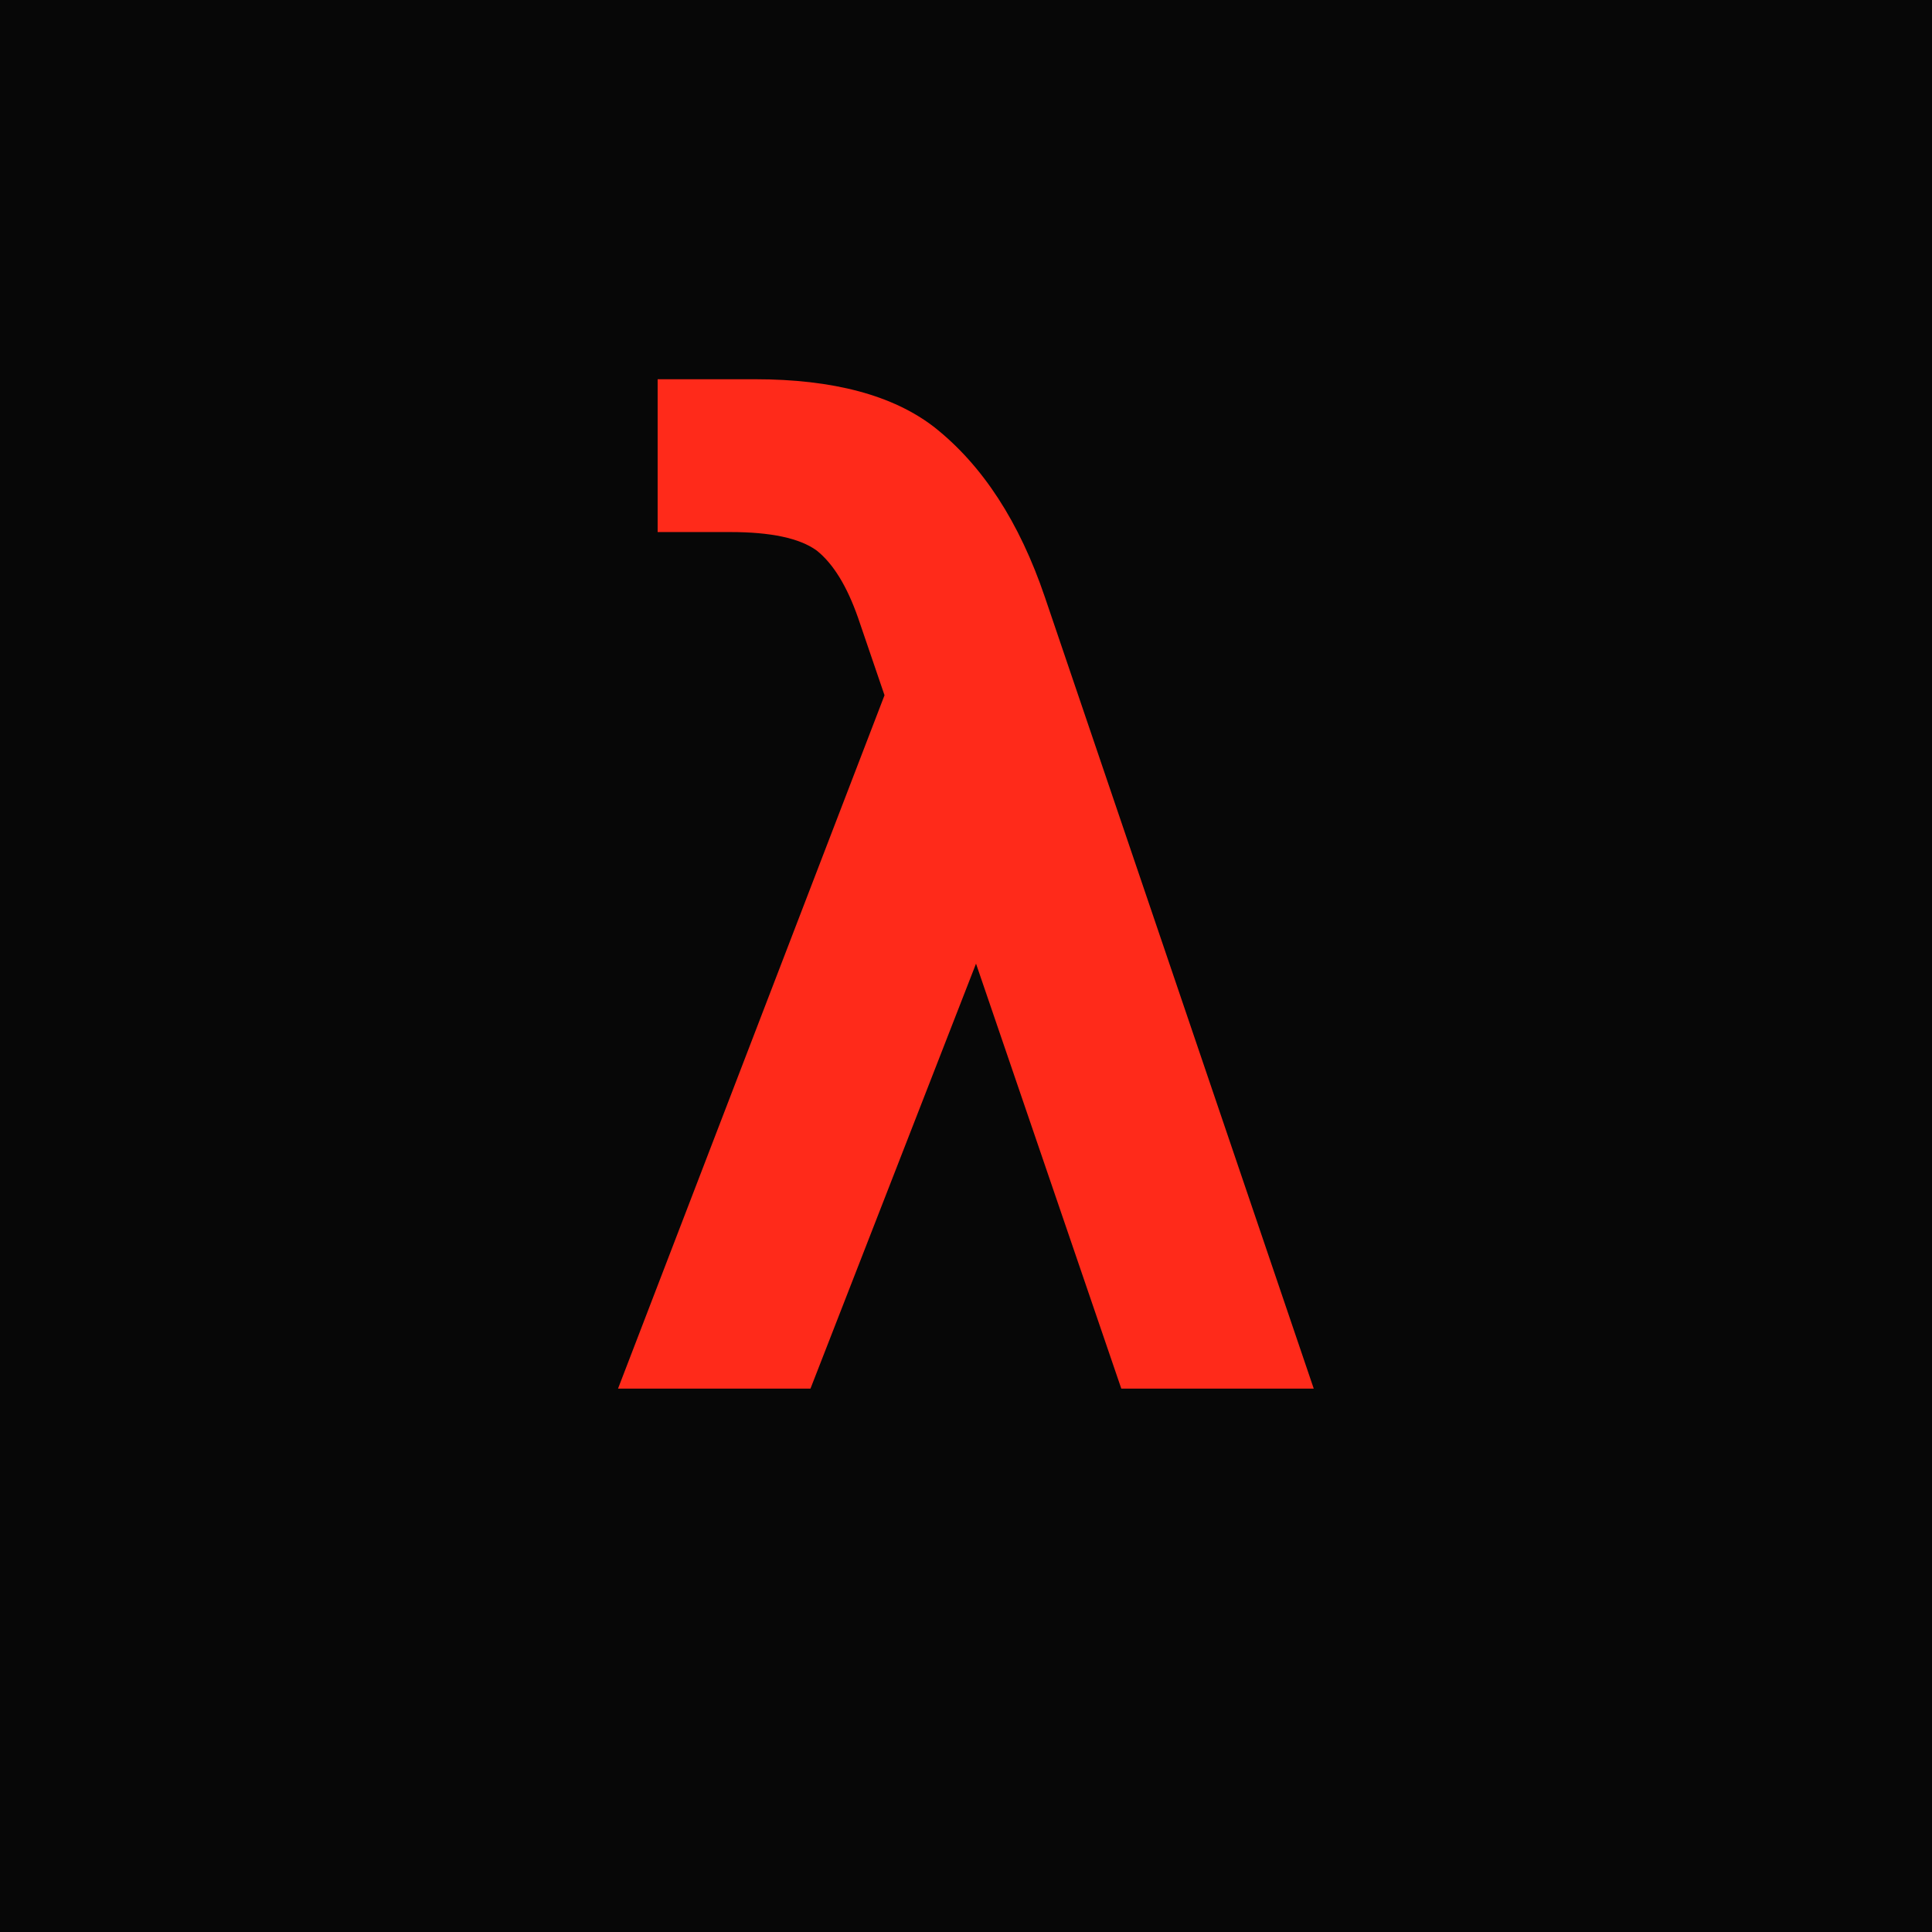
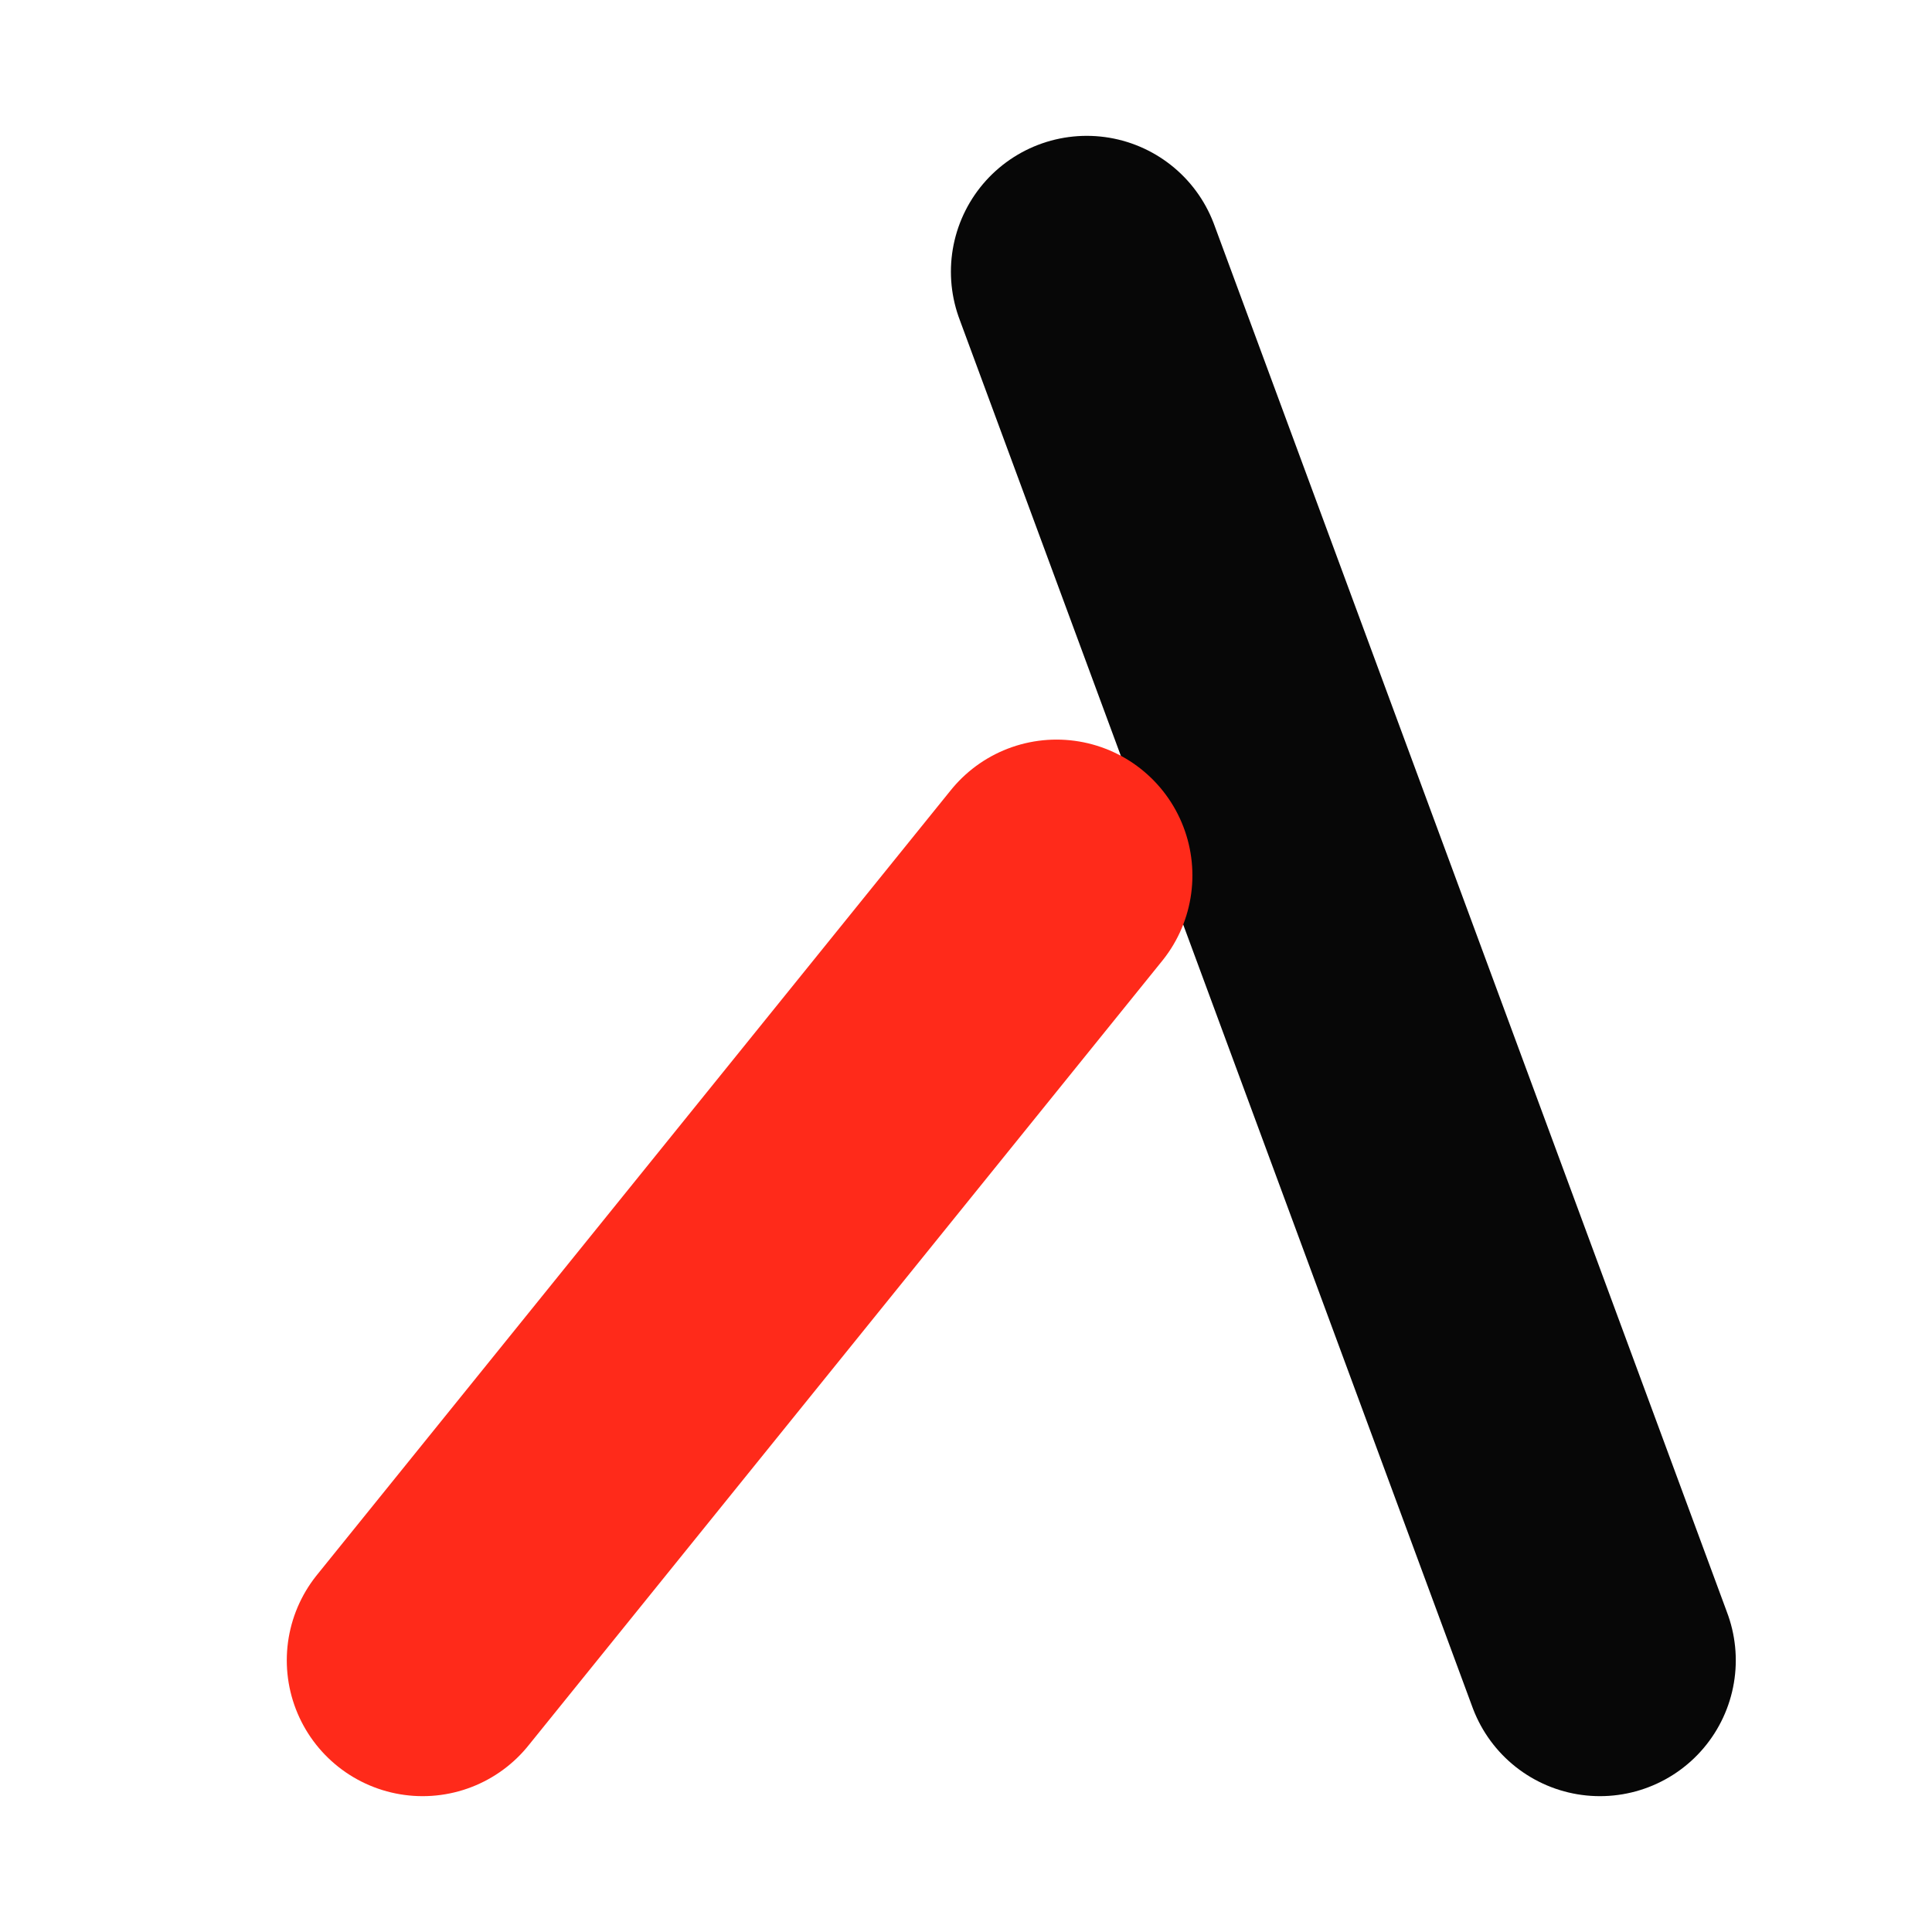
- <svg xmlns="http://www.w3.org/2000/svg" viewBox="0 0 64 64" width="64" height="64">
-   <rect width="64" height="64" fill="#070707" />
-   <text x="32" y="46" fill="#FF2A1A" font-family="'Space Mono', ui-monospace, monospace" font-size="44" font-weight="700" text-anchor="middle">λ</text>
+ <svg xmlns="http://www.w3.org/2000/svg" width="64" height="64" viewBox="0 0 64 64" role="img" aria-label="Lambda House">
+   <style>
+     .ink { stroke: #070707; }
+     @media (prefers-color-scheme: dark) {
+       .ink { stroke: #F5F2EA; }
+     }
+   </style>
+   <path class="ink" d="M36 9L53 55" fill="none" stroke-width="9" stroke-linecap="round" />
+   <path d="M35 29L14 55" fill="none" stroke="#FF2A1A" stroke-width="9" stroke-linecap="round" />
</svg>
